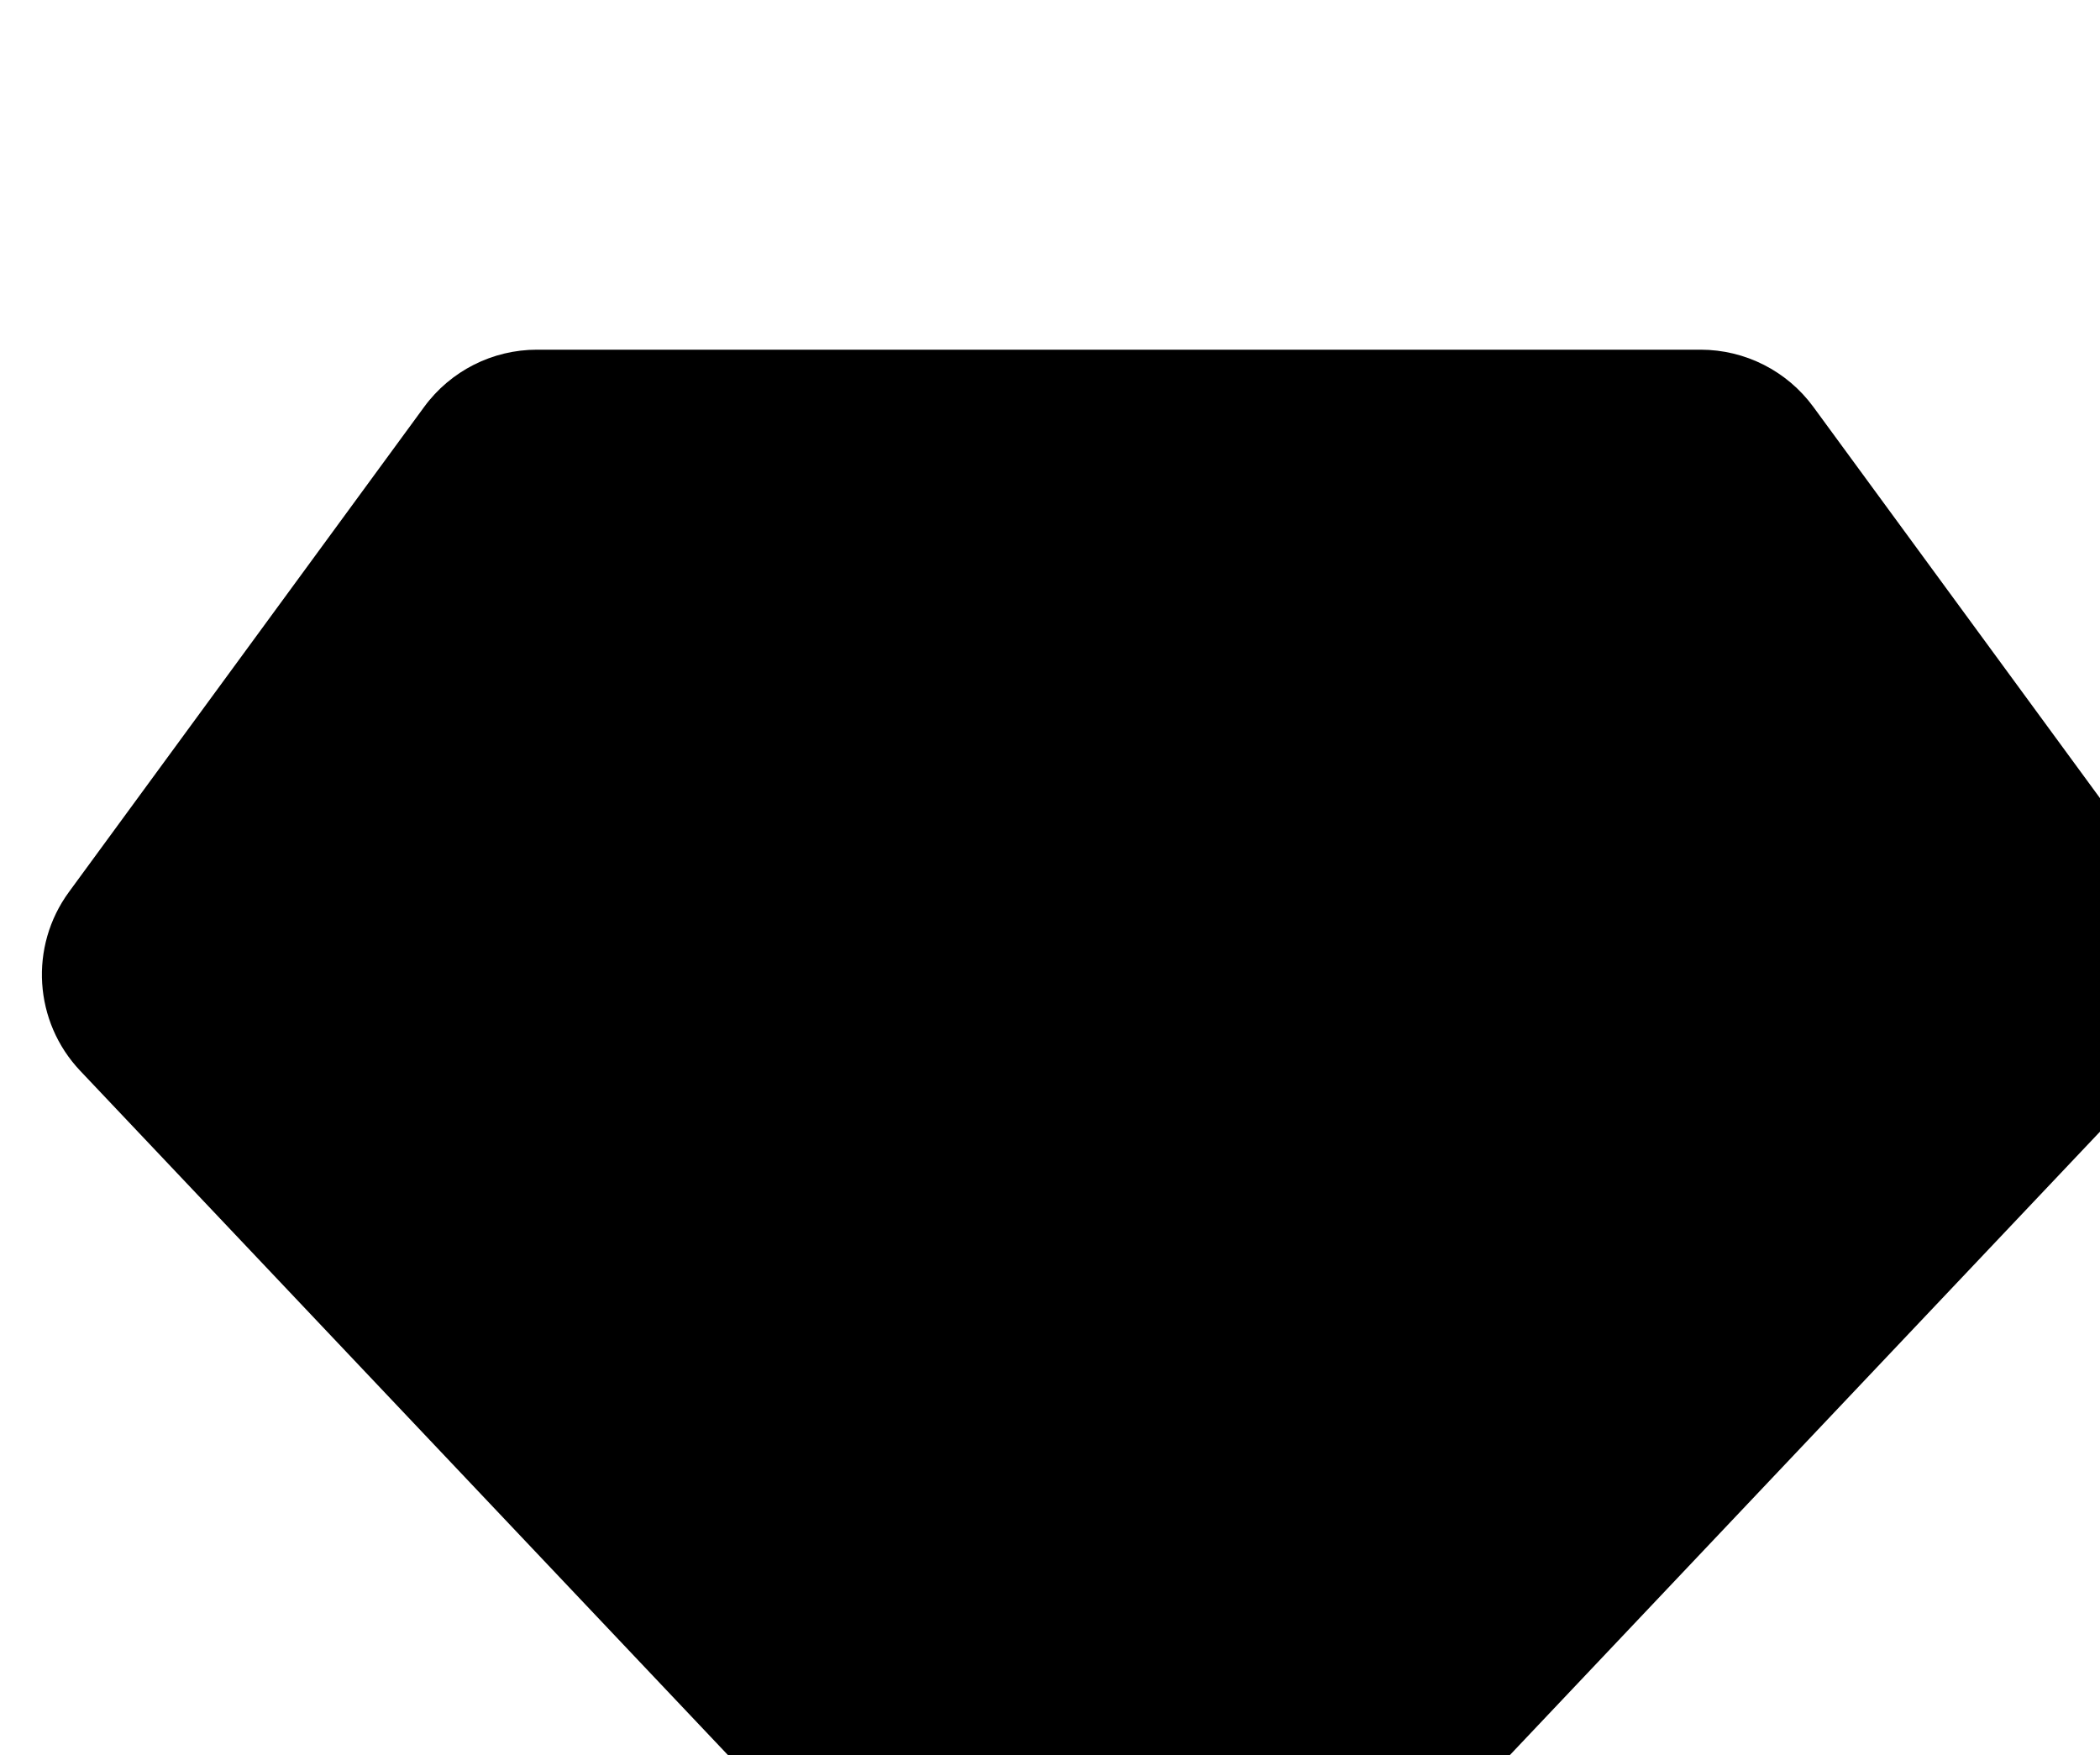
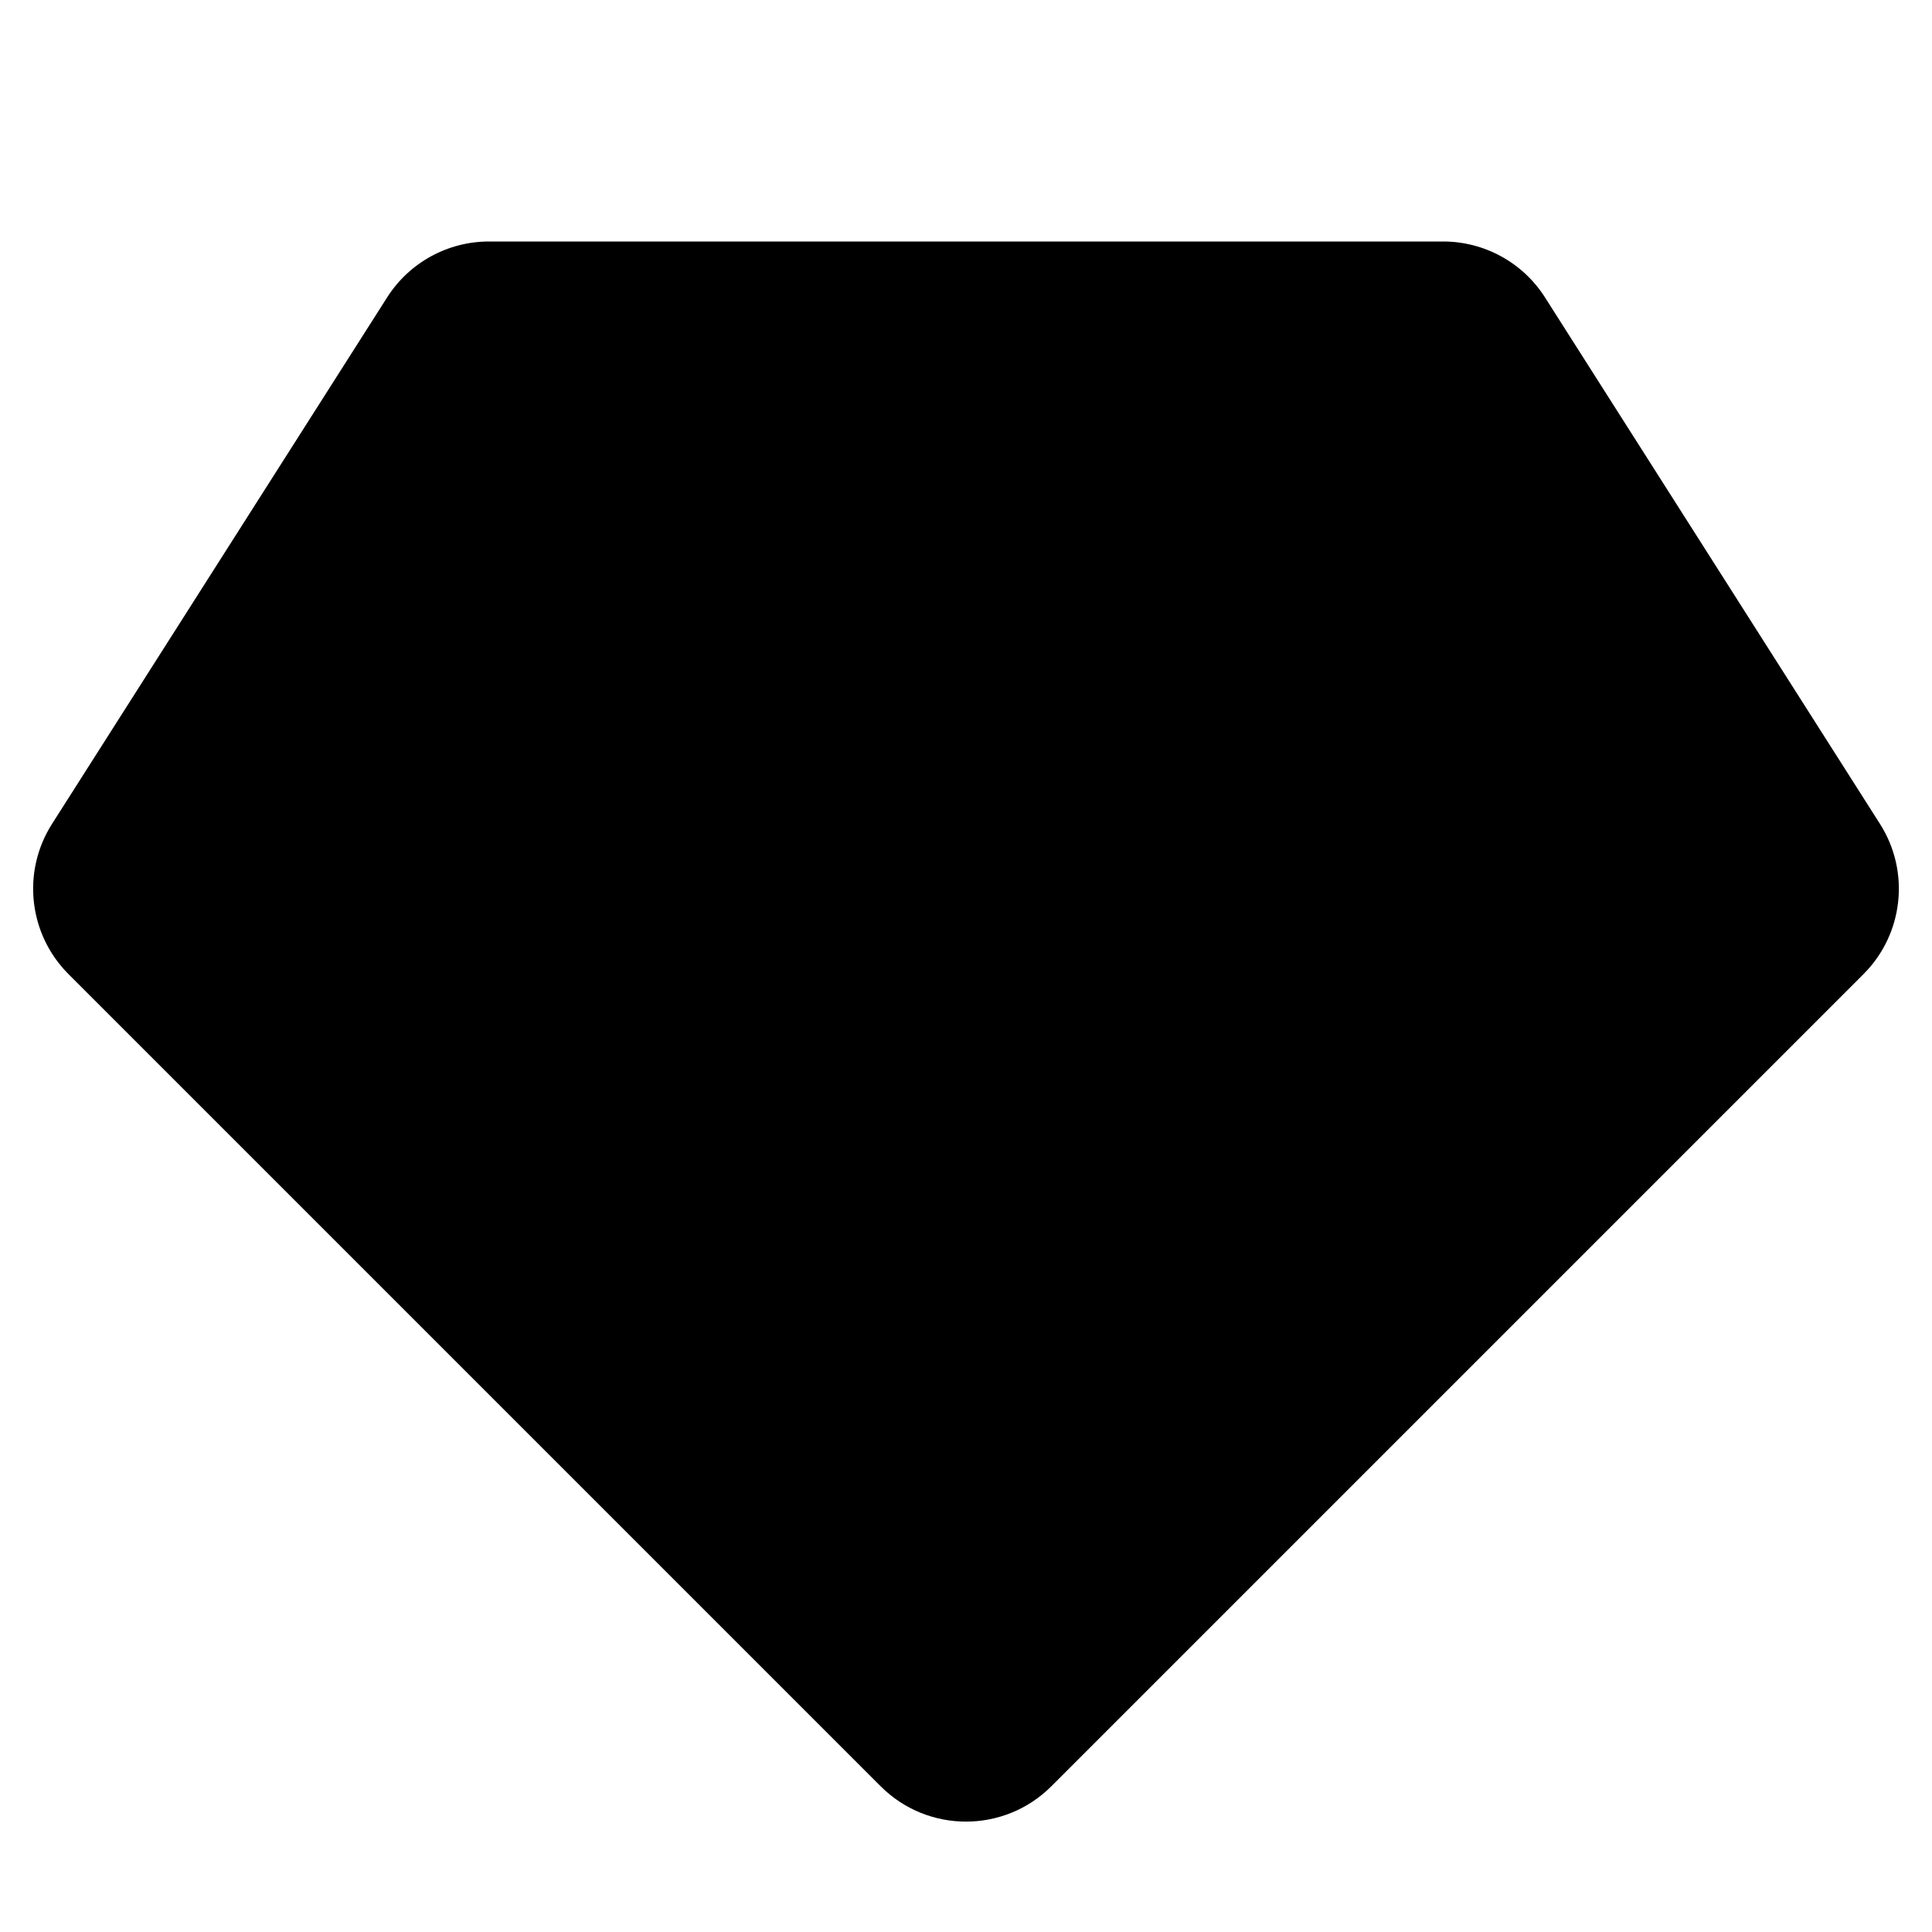
- <svg xmlns="http://www.w3.org/2000/svg" viewbox="0 0 16 16" fill="none">
-   <path fill="currentColor" fill-rule="evenodd" d="M3.84 2.5h8.32a1 1 0 0 1 .806.409l2.541 3.468a1 1 0 0 1-.08 1.279l-6.7 7.077a1 1 0 0 1-1.453 0l-6.7-7.077a1 1 0 0 1-.081-1.279l2.54-3.468A1 1 0 0 1 3.84 2.5Z" clip-rule="evenodd" />
+ <svg xmlns="http://www.w3.org/2000/svg" fill="none" viewBox="0 0 16 16">
+   <path fill="currentColor" d="M11.951 2H4.05a1 1 0 0 0-.844.463L.431 6.823a1 1 0 0 0 .136 1.244l6.726 6.726a1 1 0 0 0 1.414 0l6.726-6.726a1 1 0 0 0 .136-1.244l-2.774-4.36A1 1 0 0 0 11.95 2Z" />
</svg>
